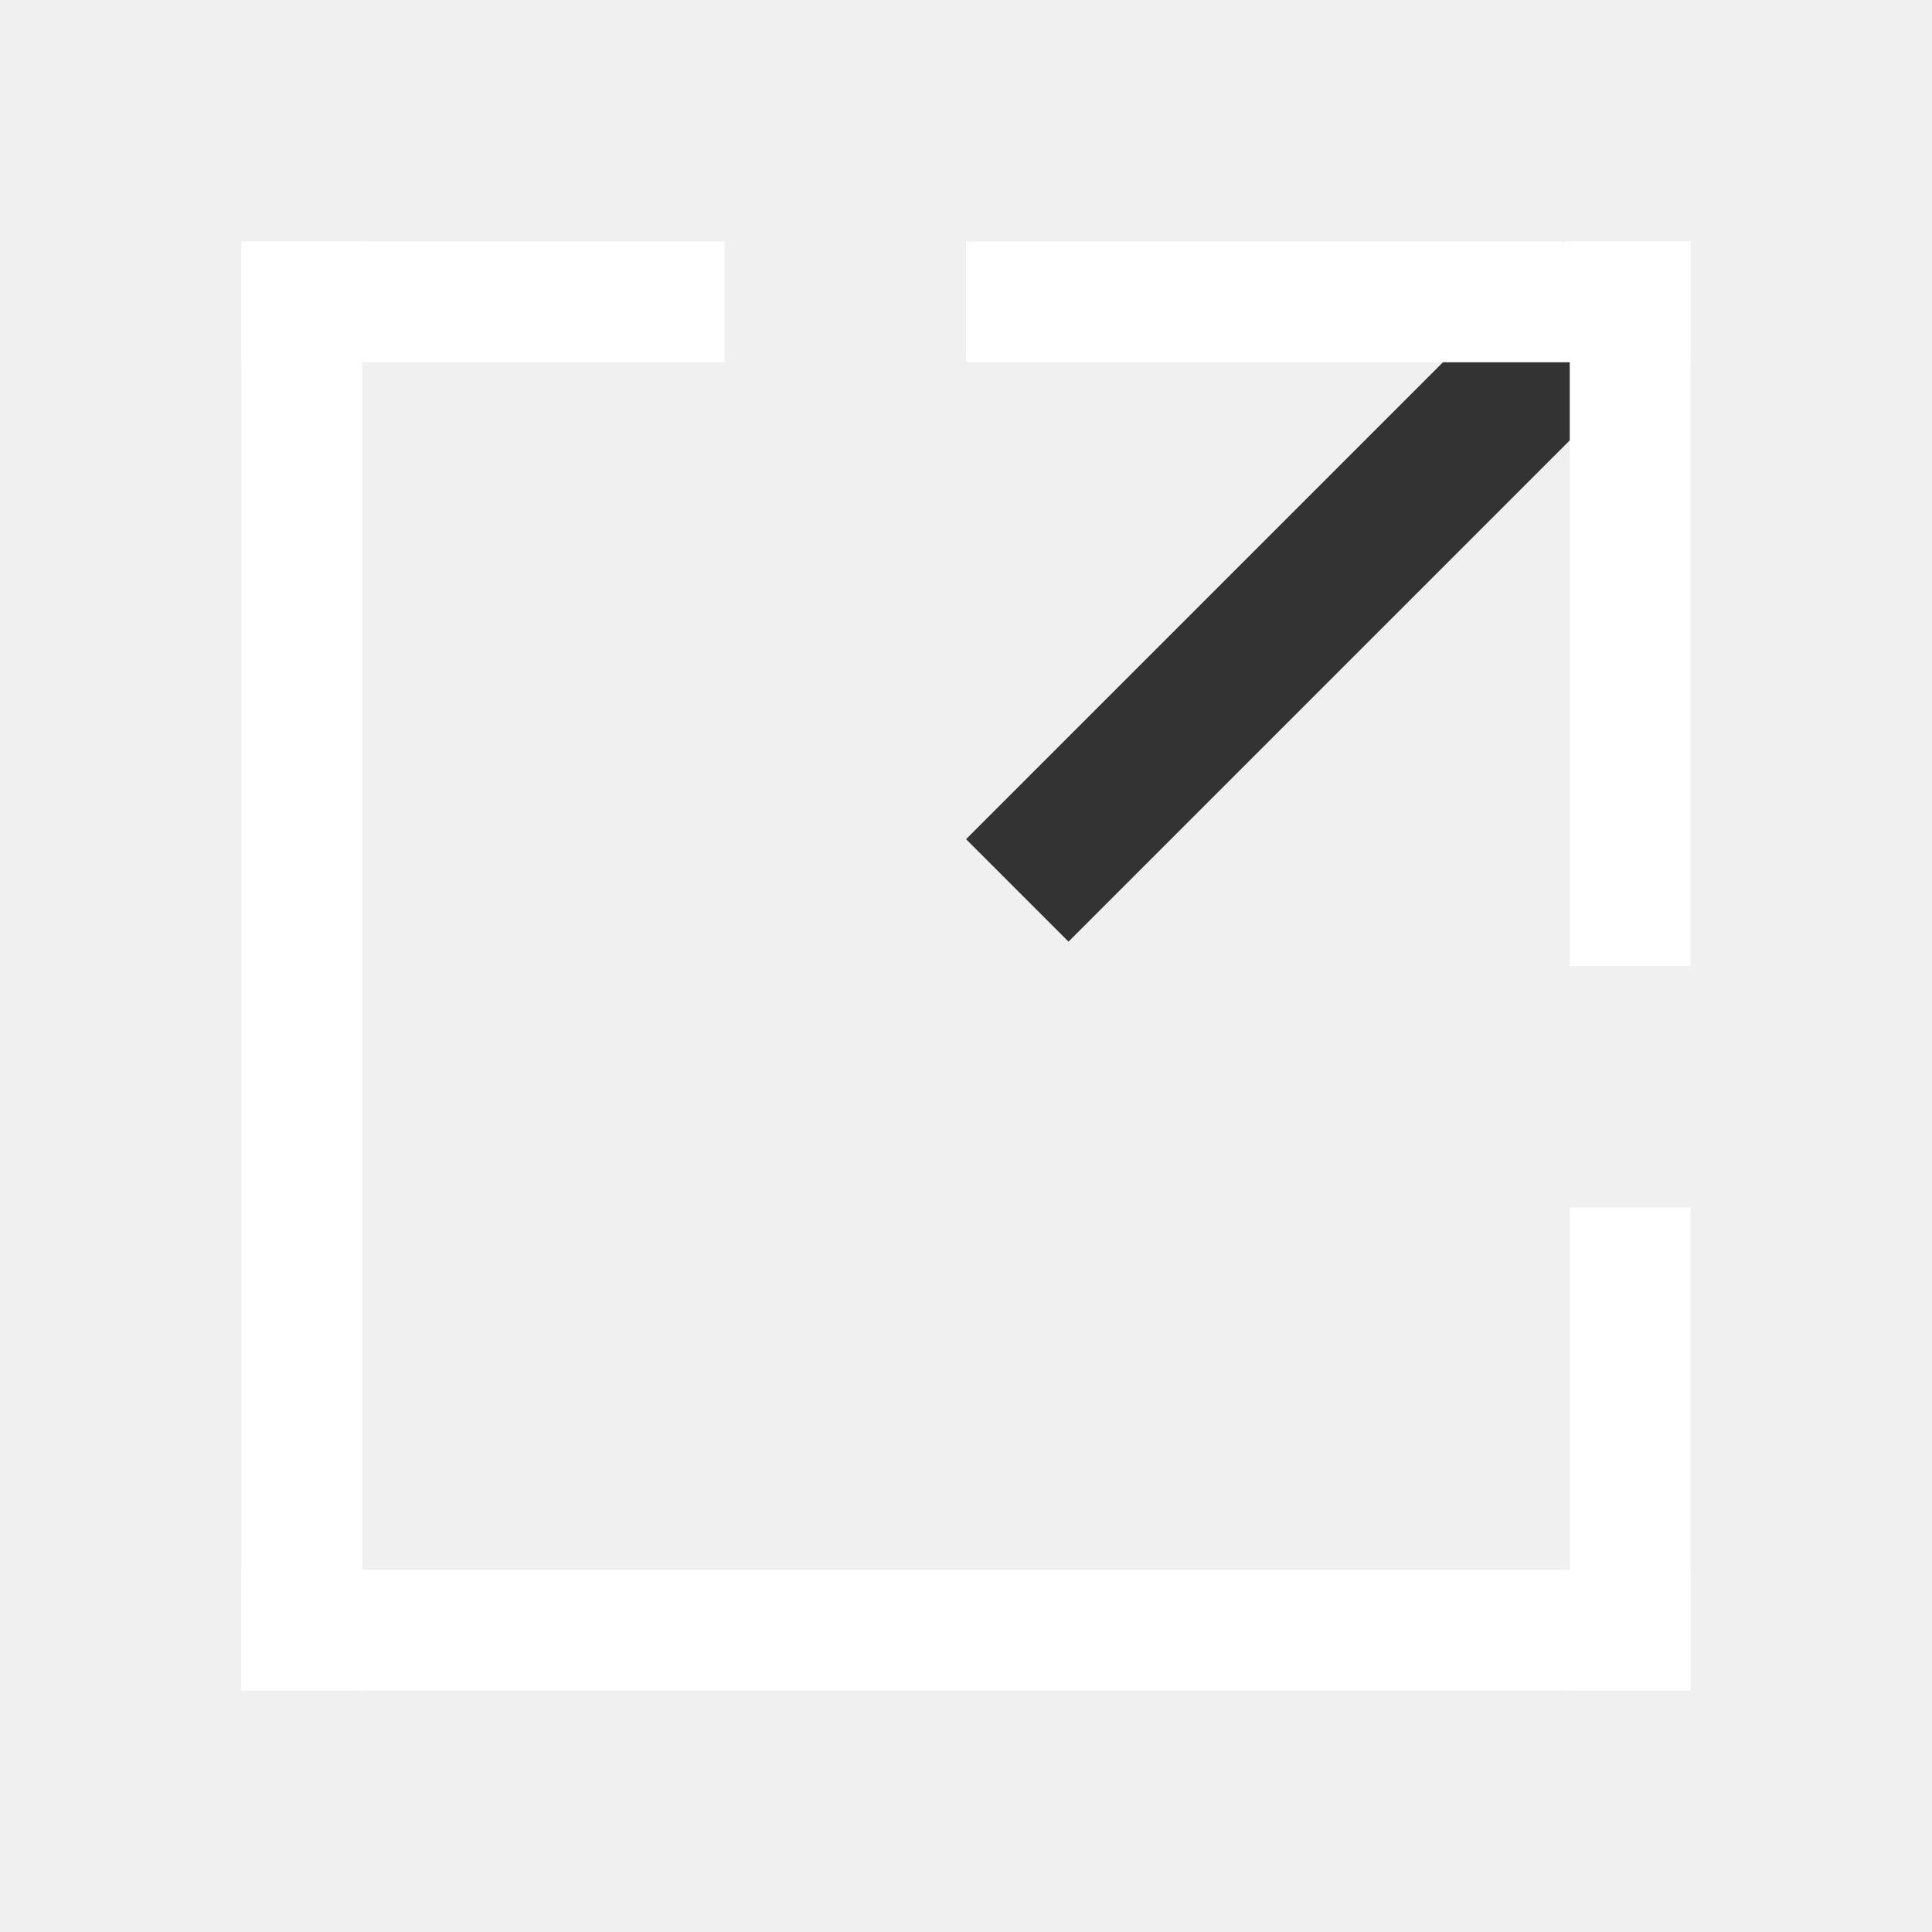
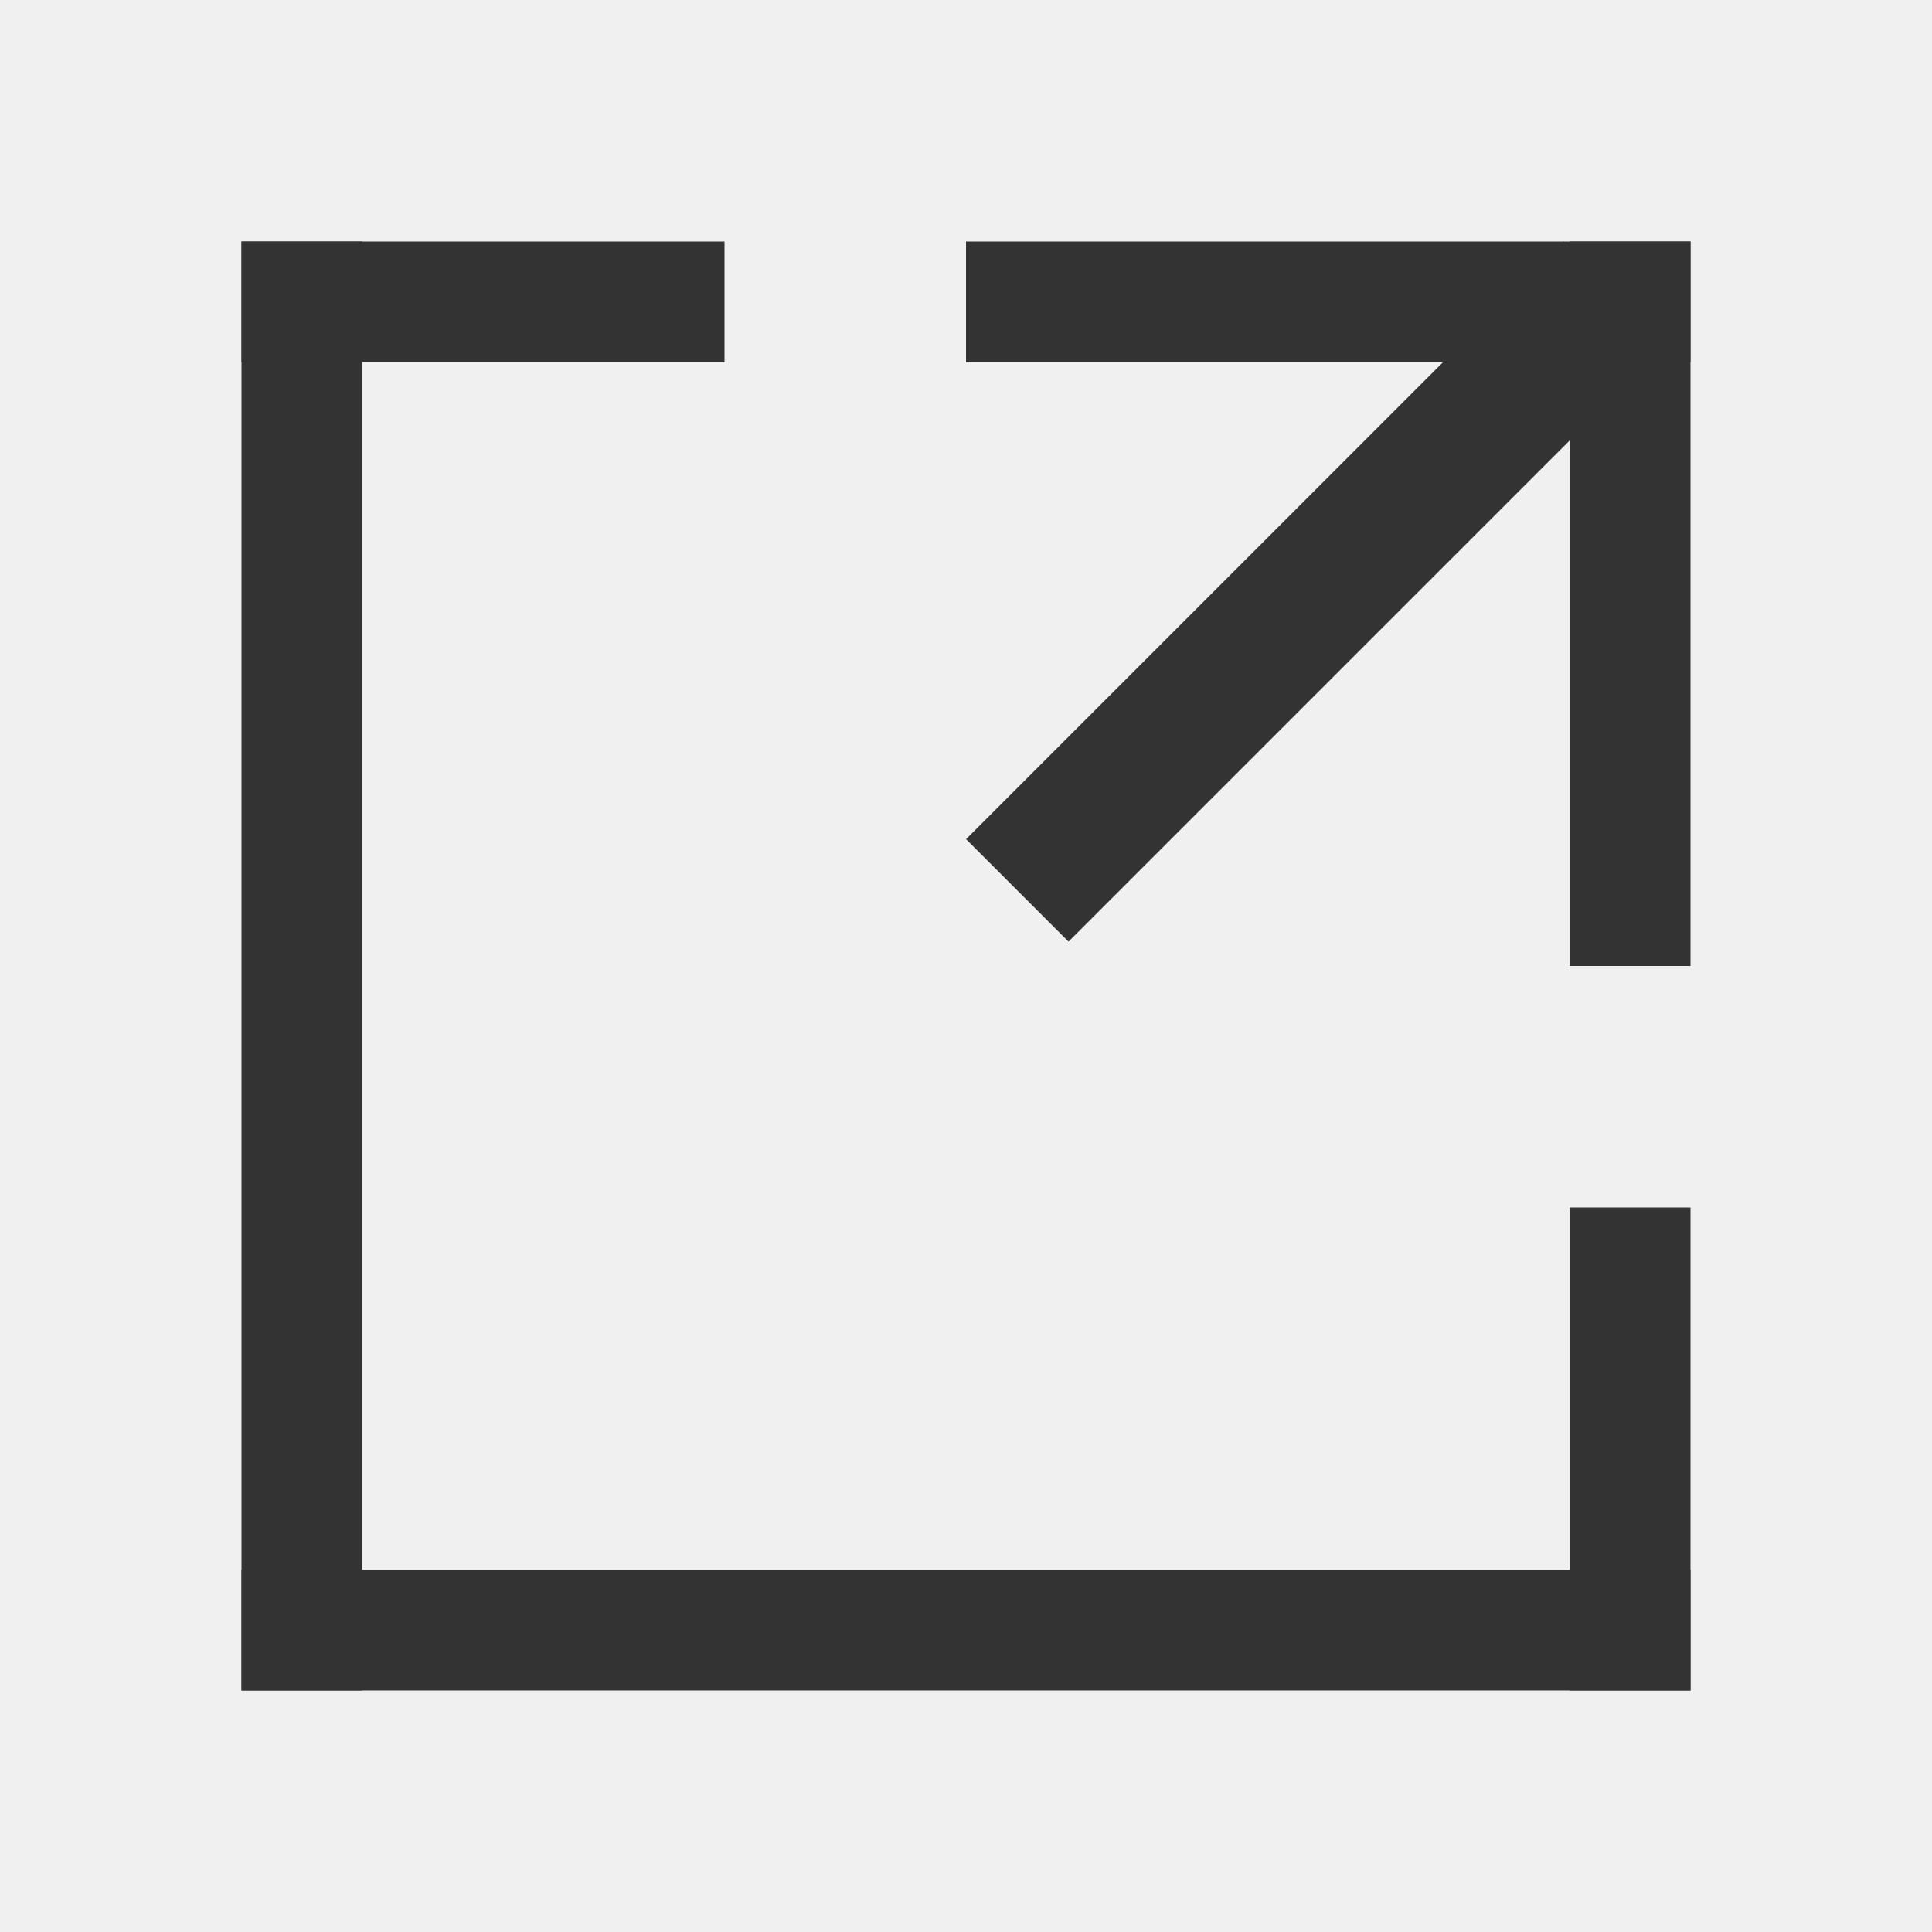
<svg xmlns="http://www.w3.org/2000/svg" id="ic_url" width="16" height="16" viewBox="0 0 16 16">
  <defs>
    <style>
      .cls-1 {
        fill: rgba(255,255,255,0);
      }

      .cls-2 {
        fill: #333;
      }
- 
-       .cls-3 {
-         fill: #fff;
-         stroke: #333;
-       }
- 
-       .cls-4 {
-         stroke: none;
-       }
- 
-       .cls-5 {
-         fill: none;
-       }
    </style>
  </defs>
  <rect id="area" class="cls-1" width="16" height="16" />
  <g id="그룹_123115" data-name="그룹 123115" transform="translate(-8025 -3277.999)">
    <rect id="사각형_148340" data-name="사각형 148340" class="cls-2" width="1.2" height="7" transform="translate(8037.95 3279.999) rotate(45)" />
-     <g id="사각형_148430" data-name="사각형 148430" class="cls-3" transform="translate(8033 3279.999)">
-       <rect class="cls-4" width="6" height="1" />
-       <rect class="cls-5" x="0.5" y="0.5" width="5" />
-     </g>
-     <g id="사각형_148431" data-name="사각형 148431" class="cls-3" transform="translate(8038 3279.999)">
-       <rect class="cls-4" width="1" height="6" />
-       <rect class="cls-5" x="0.5" y="0.5" height="5" />
-     </g>
-     <g id="사각형_148569" data-name="사각형 148569" class="cls-3" transform="translate(8038 3287.999)">
-       <rect class="cls-4" width="1" height="4" />
-       <rect class="cls-5" x="0.5" y="0.5" height="3" />
-     </g>
-     <g id="사각형_148570" data-name="사각형 148570" class="cls-3" transform="translate(8027 3290.999)">
-       <rect class="cls-4" width="12" height="1" />
-       <rect class="cls-5" x="0.5" y="0.5" width="11" />
-     </g>
-     <g id="사각형_148571" data-name="사각형 148571" class="cls-3" transform="translate(8027 3279.999)">
-       <rect class="cls-4" width="1" height="12" />
-       <rect class="cls-5" x="0.5" y="0.5" height="11" />
-     </g>
-     <g id="사각형_148572" data-name="사각형 148572" class="cls-3" transform="translate(8027 3279.999)">
-       <rect class="cls-4" width="4" height="1" />
-       <rect class="cls-5" x="0.5" y="0.5" width="3" />
-     </g>
+     <rect id="사각형_148430" data-name="사각형 148430" class="cls-2" width="6" height="1" transform="translate(8033 3279.999)" />
+     <rect id="사각형_148431" data-name="사각형 148431" class="cls-2" width="1" height="6" transform="translate(8038 3279.999)" />
+     <rect id="사각형_148569" data-name="사각형 148569" class="cls-2" width="1" height="4" transform="translate(8038 3287.999)" />
+     <rect id="사각형_148570" data-name="사각형 148570" class="cls-2" width="12" height="1" transform="translate(8027 3290.999)" />
+     <rect id="사각형_148571" data-name="사각형 148571" class="cls-2" width="1" height="12" transform="translate(8027 3279.999)" />
+     <rect id="사각형_148572" data-name="사각형 148572" class="cls-2" width="4" height="1" transform="translate(8027 3279.999)" />
  </g>
</svg>
